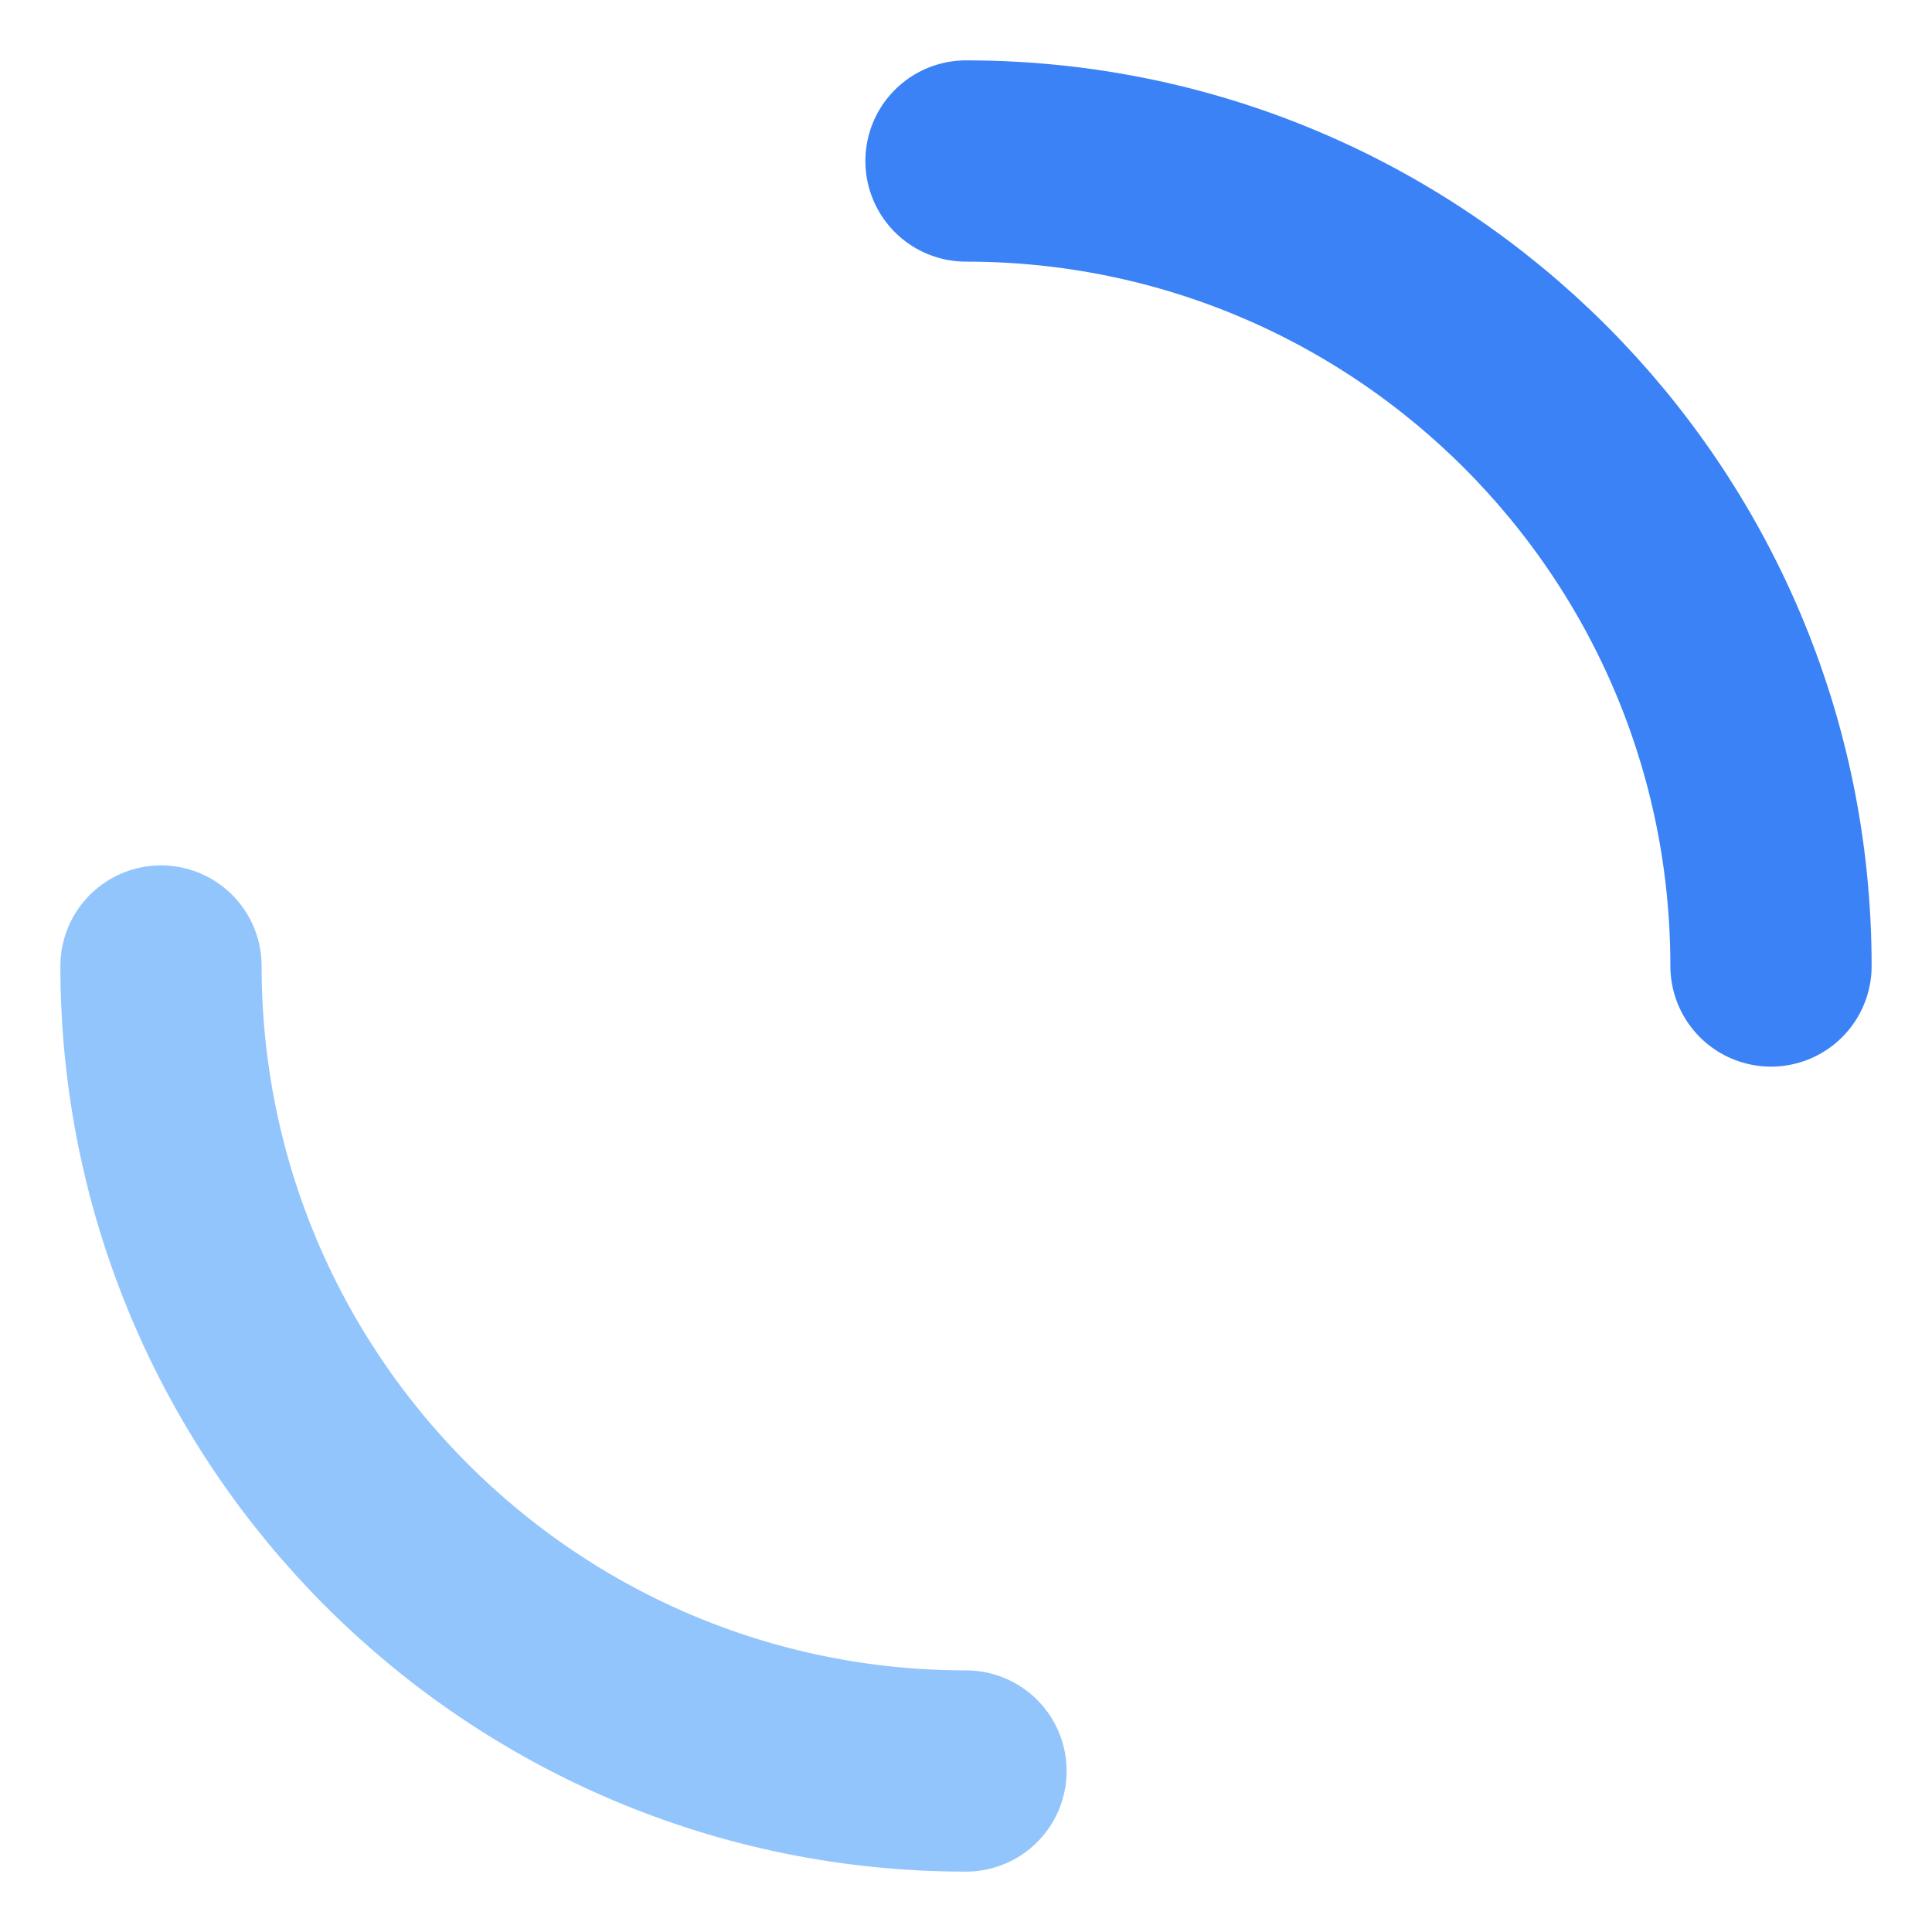
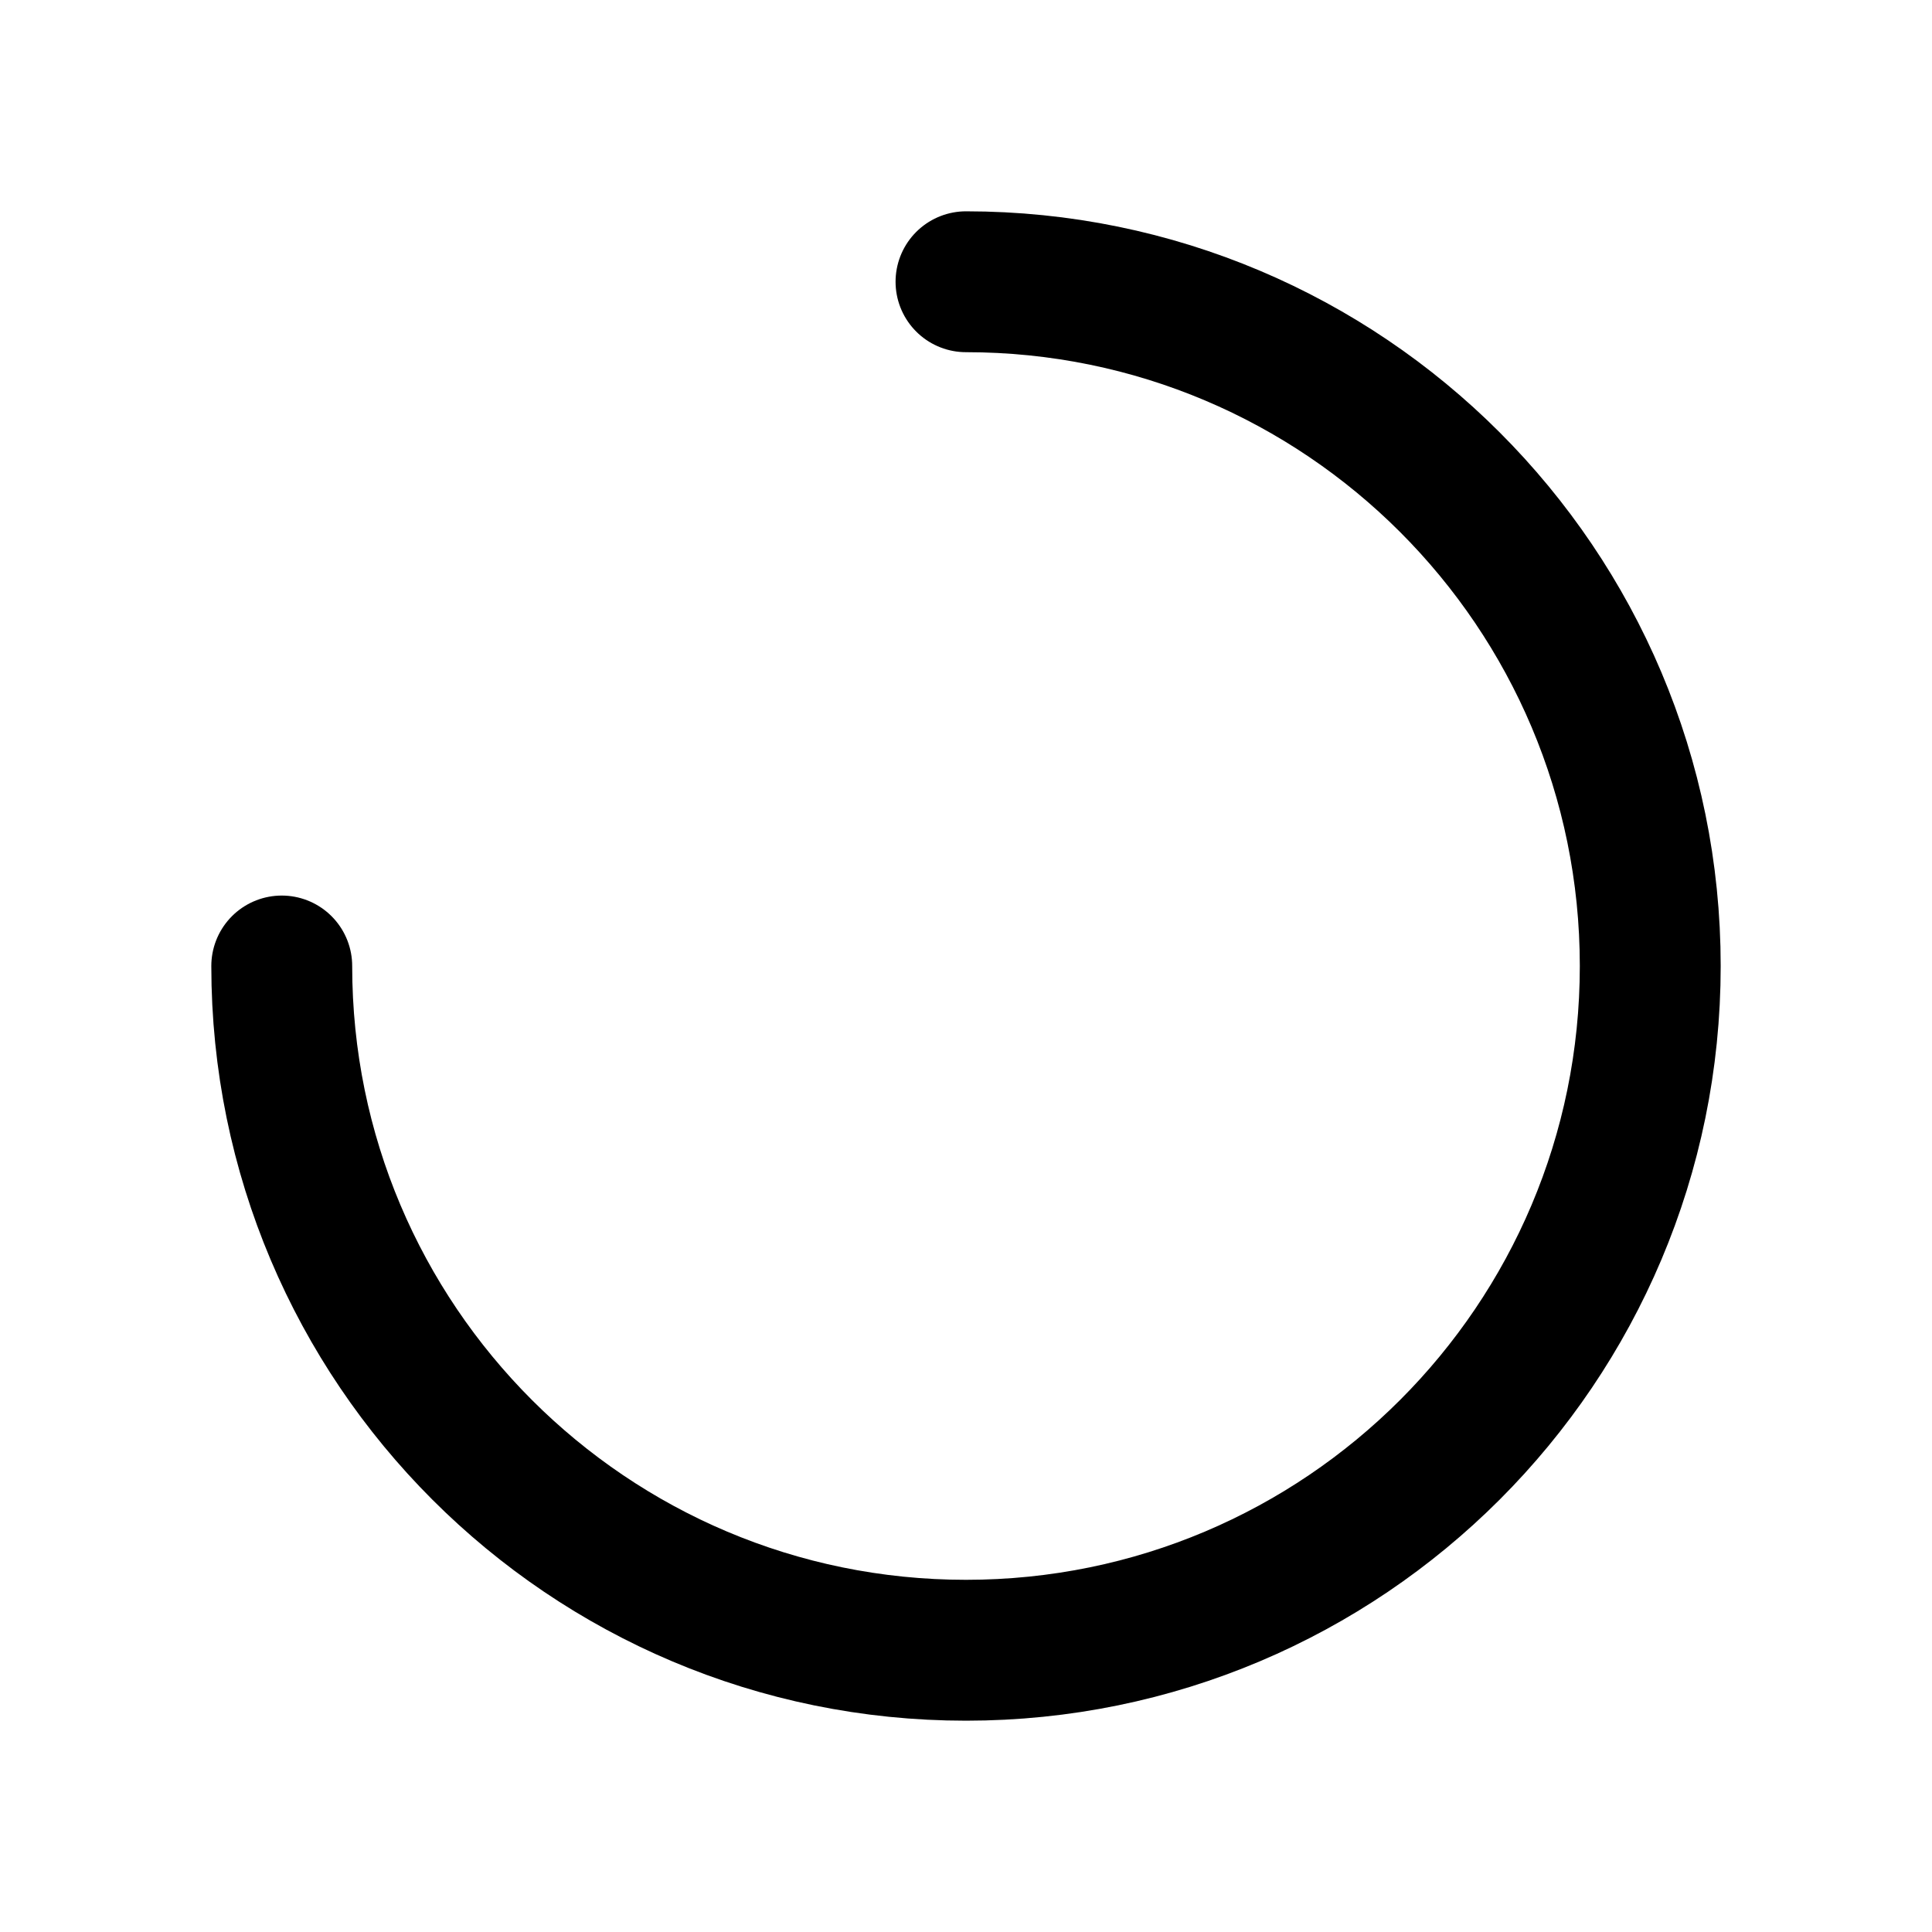
- <svg xmlns="http://www.w3.org/2000/svg" viewBox="0 0 24 24" fill="none" width="24" height="24">
-   <path d="M12 2a10 10 0 0 1 10 10" stroke="#3B82F6" stroke-width="2.5" stroke-linecap="round" />
-   <path d="M12 22a10 10 0 0 1-10-10" stroke="#93C5FD" stroke-width="2.5" stroke-linecap="round" />
+ <svg xmlns="http://www.w3.org/2000/svg" viewBox="0 0 24 24" fill="none" width="24" height="24" stroke="currentColor" stroke-width="1.75" stroke-linecap="round" stroke-linejoin="round">
+   <path d="M12 3.5a8.5 8.5 0 1 1-8.5 8.5" />
</svg>
